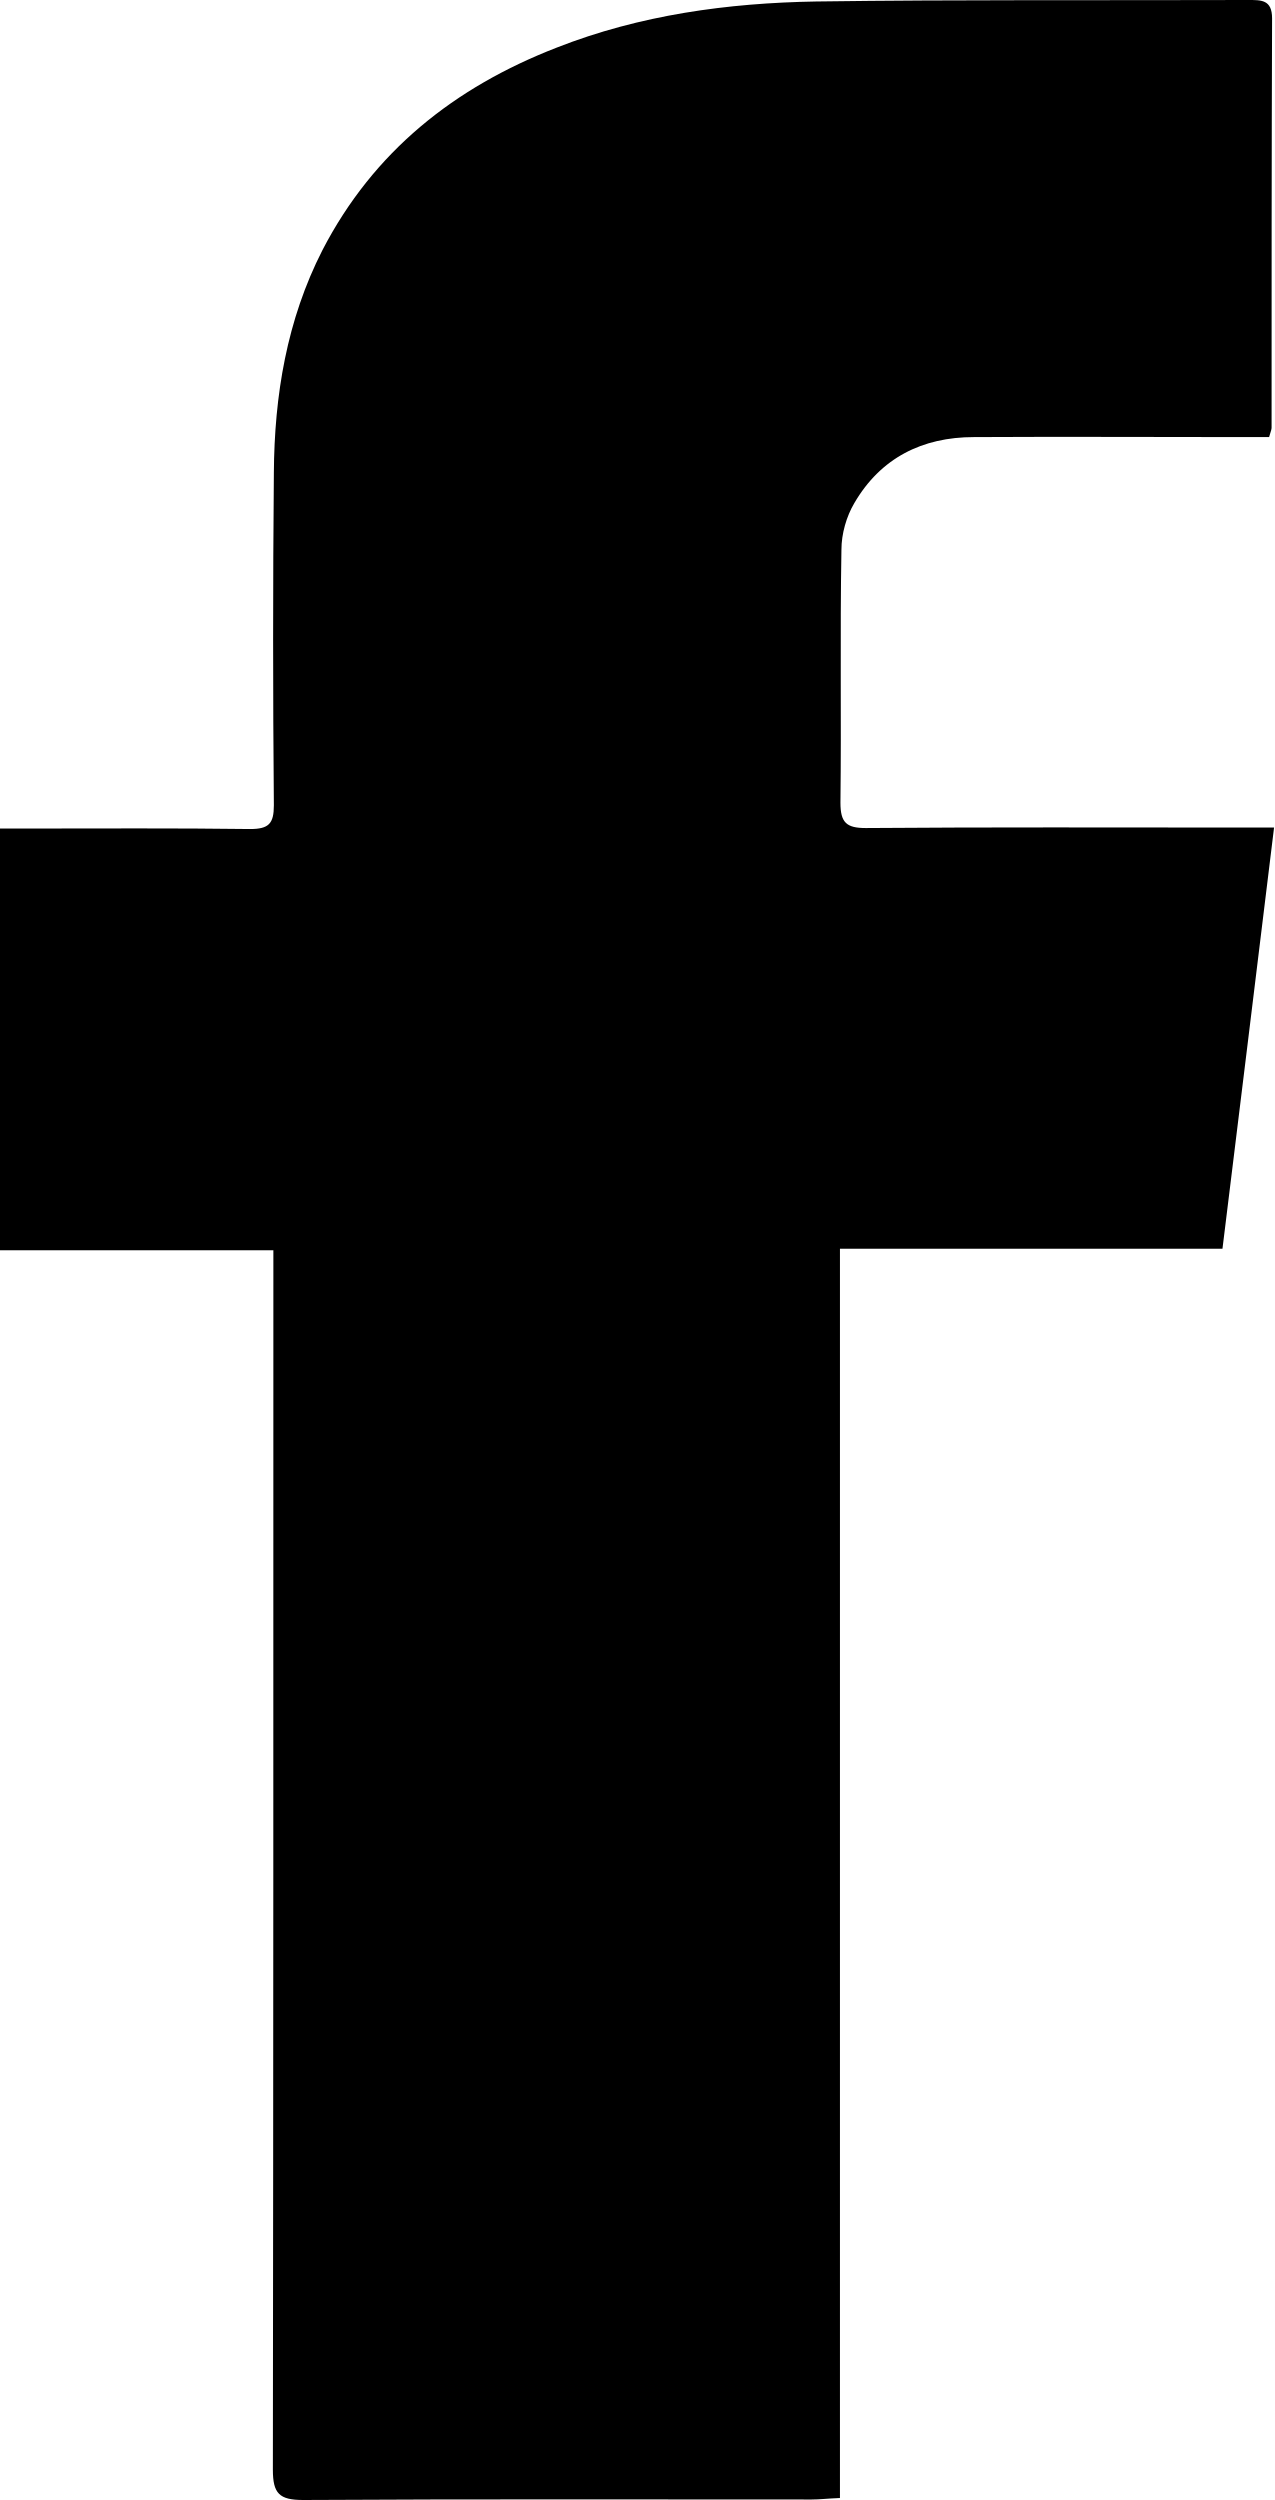
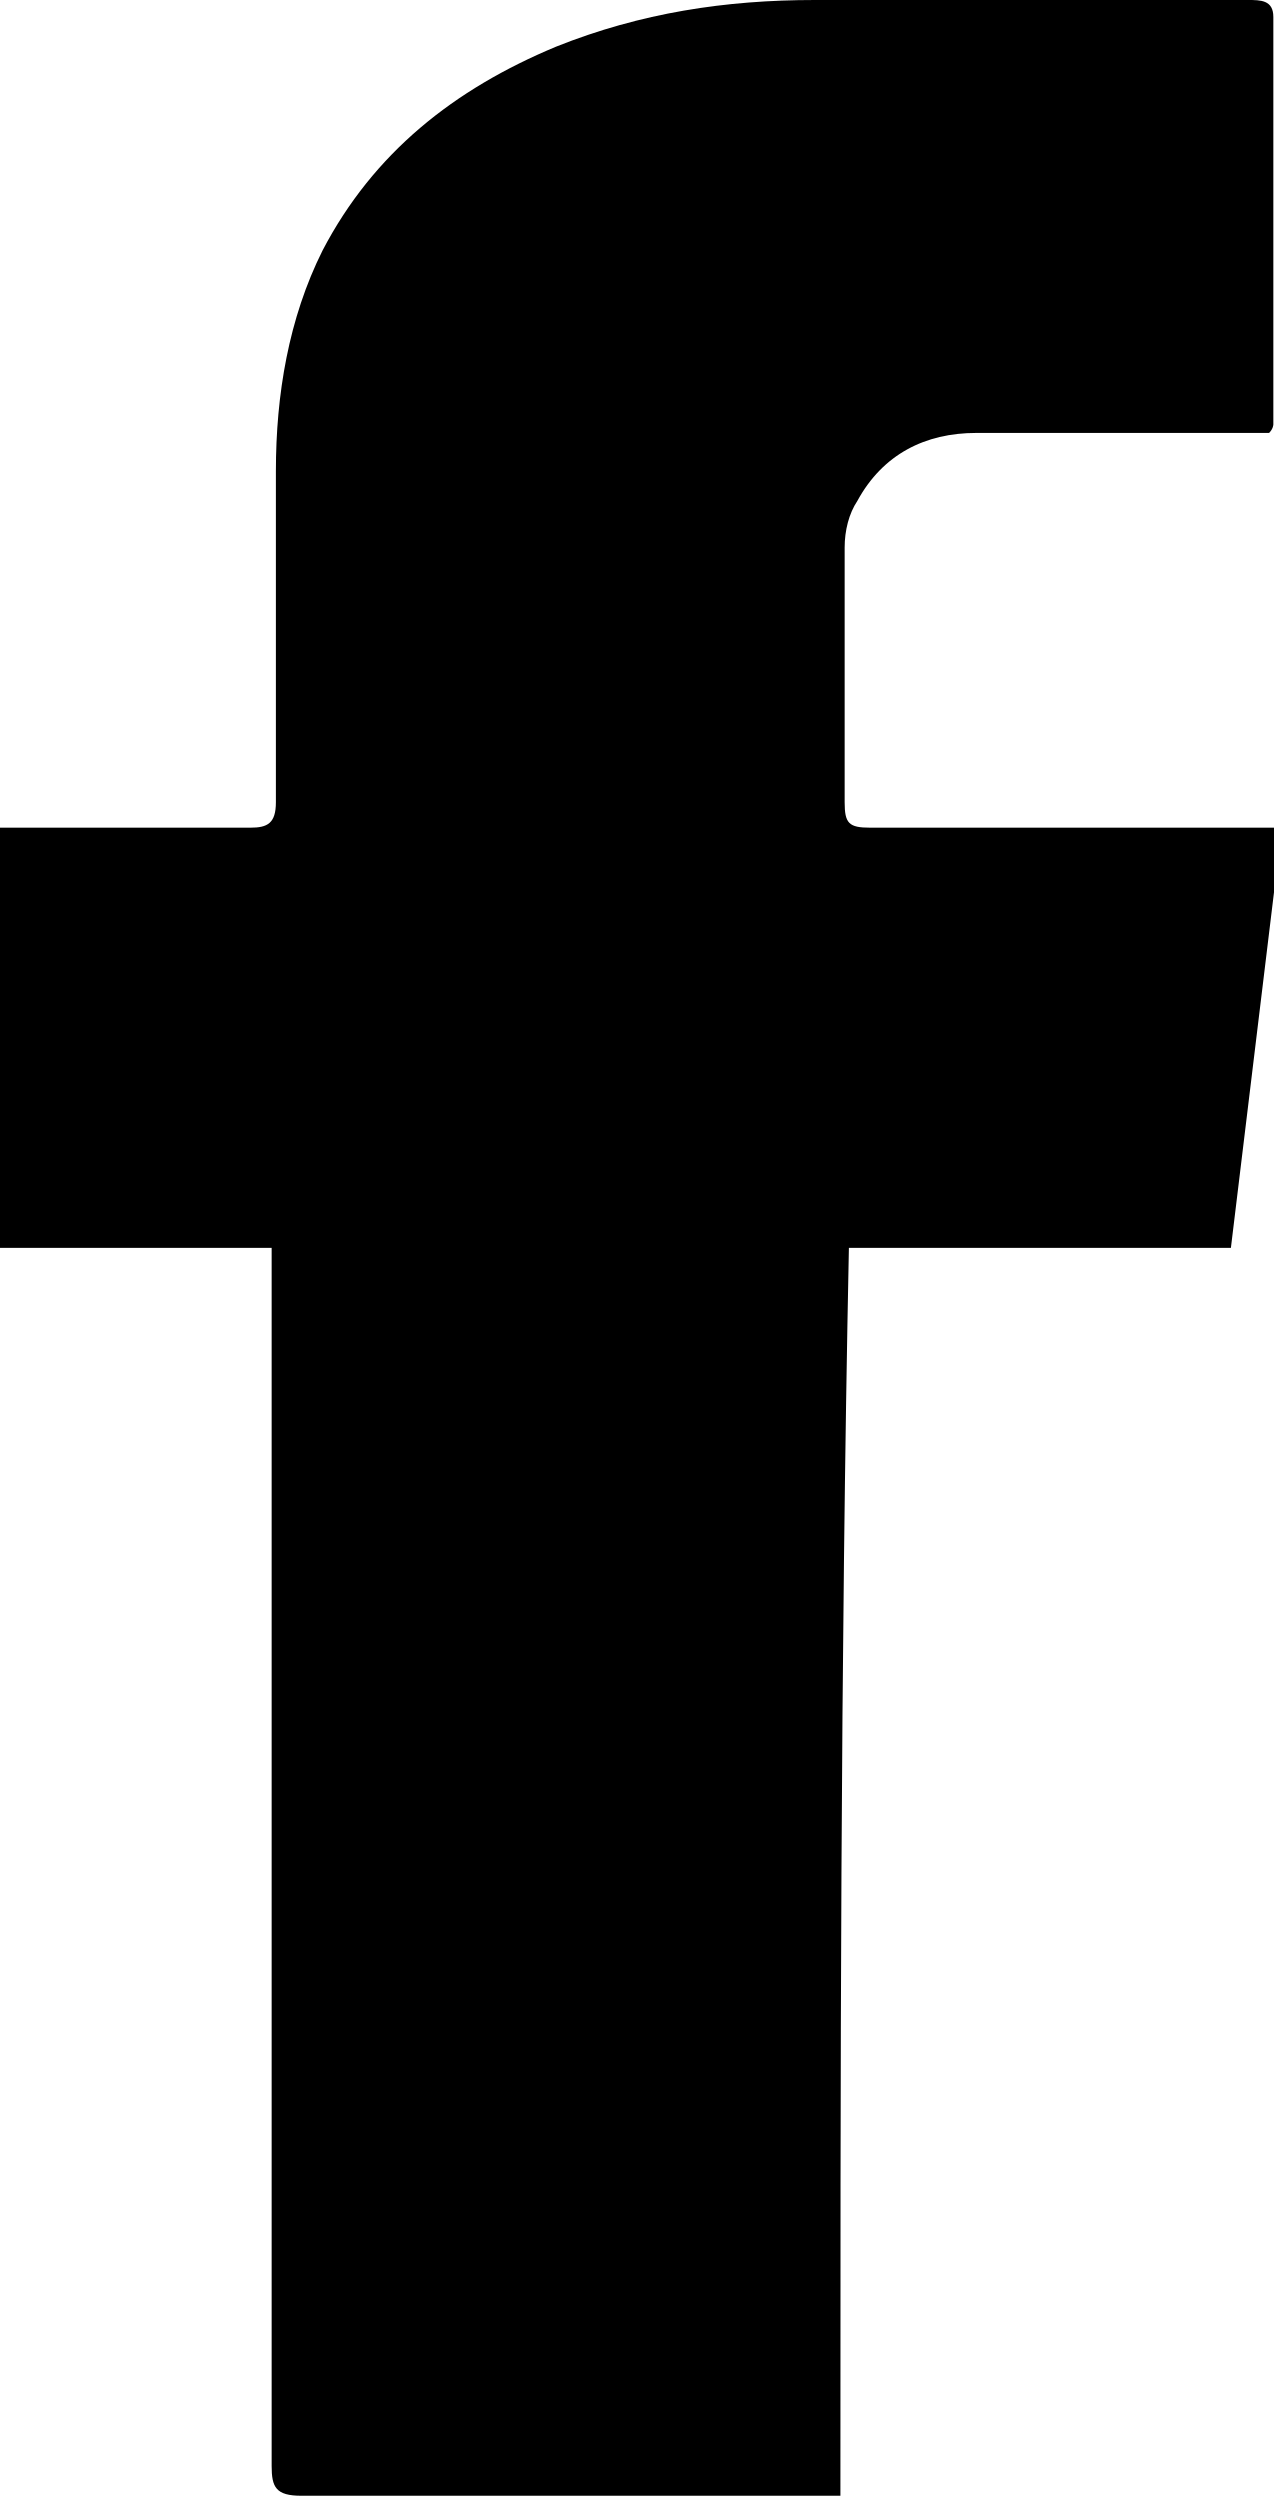
- <svg xmlns="http://www.w3.org/2000/svg" viewBox="0 0 256.8 503.9">
-   <path d="M169.3 503.5c-2.5.1-4.1.3-5.7.3-34.2 0-68.3-.1-102.5.1-4.8 0-6.1-1.3-6.1-6.1.1-79.6.1-159.3.1-238.9V252H0v-85h5.4c15 0 30-.1 45 .1 3.8 0 4.8-1.1 4.8-4.8-.2-22.3-.2-44.7 0-67 .1-15.6 2.6-30.8 9.8-44.9 10.3-19.9 26.6-32.8 47.2-40.8C129 3 146.7.6 164.5.3c29-.4 58-.2 87-.3 2.7 0 4.9-.1 4.9 3.7-.1 27.5-.1 55-.1 82.5 0 .3-.1.6-.5 1.9h-5.5c-18 0-36-.1-54 0-10.4 0-18.8 4.2-24.1 13.3-1.6 2.7-2.6 6.2-2.6 9.4-.3 17 0 34-.2 51 0 4 1.2 5.1 5.1 5.1 25-.2 50-.1 75-.1h7.3c-3.5 28.6-6.9 56.6-10.4 84.9h-77.1v251.8z" />
+ <svg xmlns="http://www.w3.org/2000/svg" viewBox="0 0 30 58.9">
+   <path d="M19.8 58.8H7.1c-.6 0-.7-.2-.7-.7V30.2v-.8H0v-9.9H5.9c.4 0 .6-.1.6-.6v-7.8c0-1.8.3-3.6 1.1-5.2 1.2-2.3 3.1-3.8 5.5-4.8 2-.8 4-1.1 6.1-1.1h10.2c.3 0 .6 0 .6.4V10s0 .1-.1.2H23c-1.2 0-2.2.5-2.8 1.6-.2.3-.3.7-.3 1.1v6c0 .5.1.6.6.6H30.2L29 29.4h-9c-.2 9.8-.2 19.6-.2 29.4z" />
</svg>
